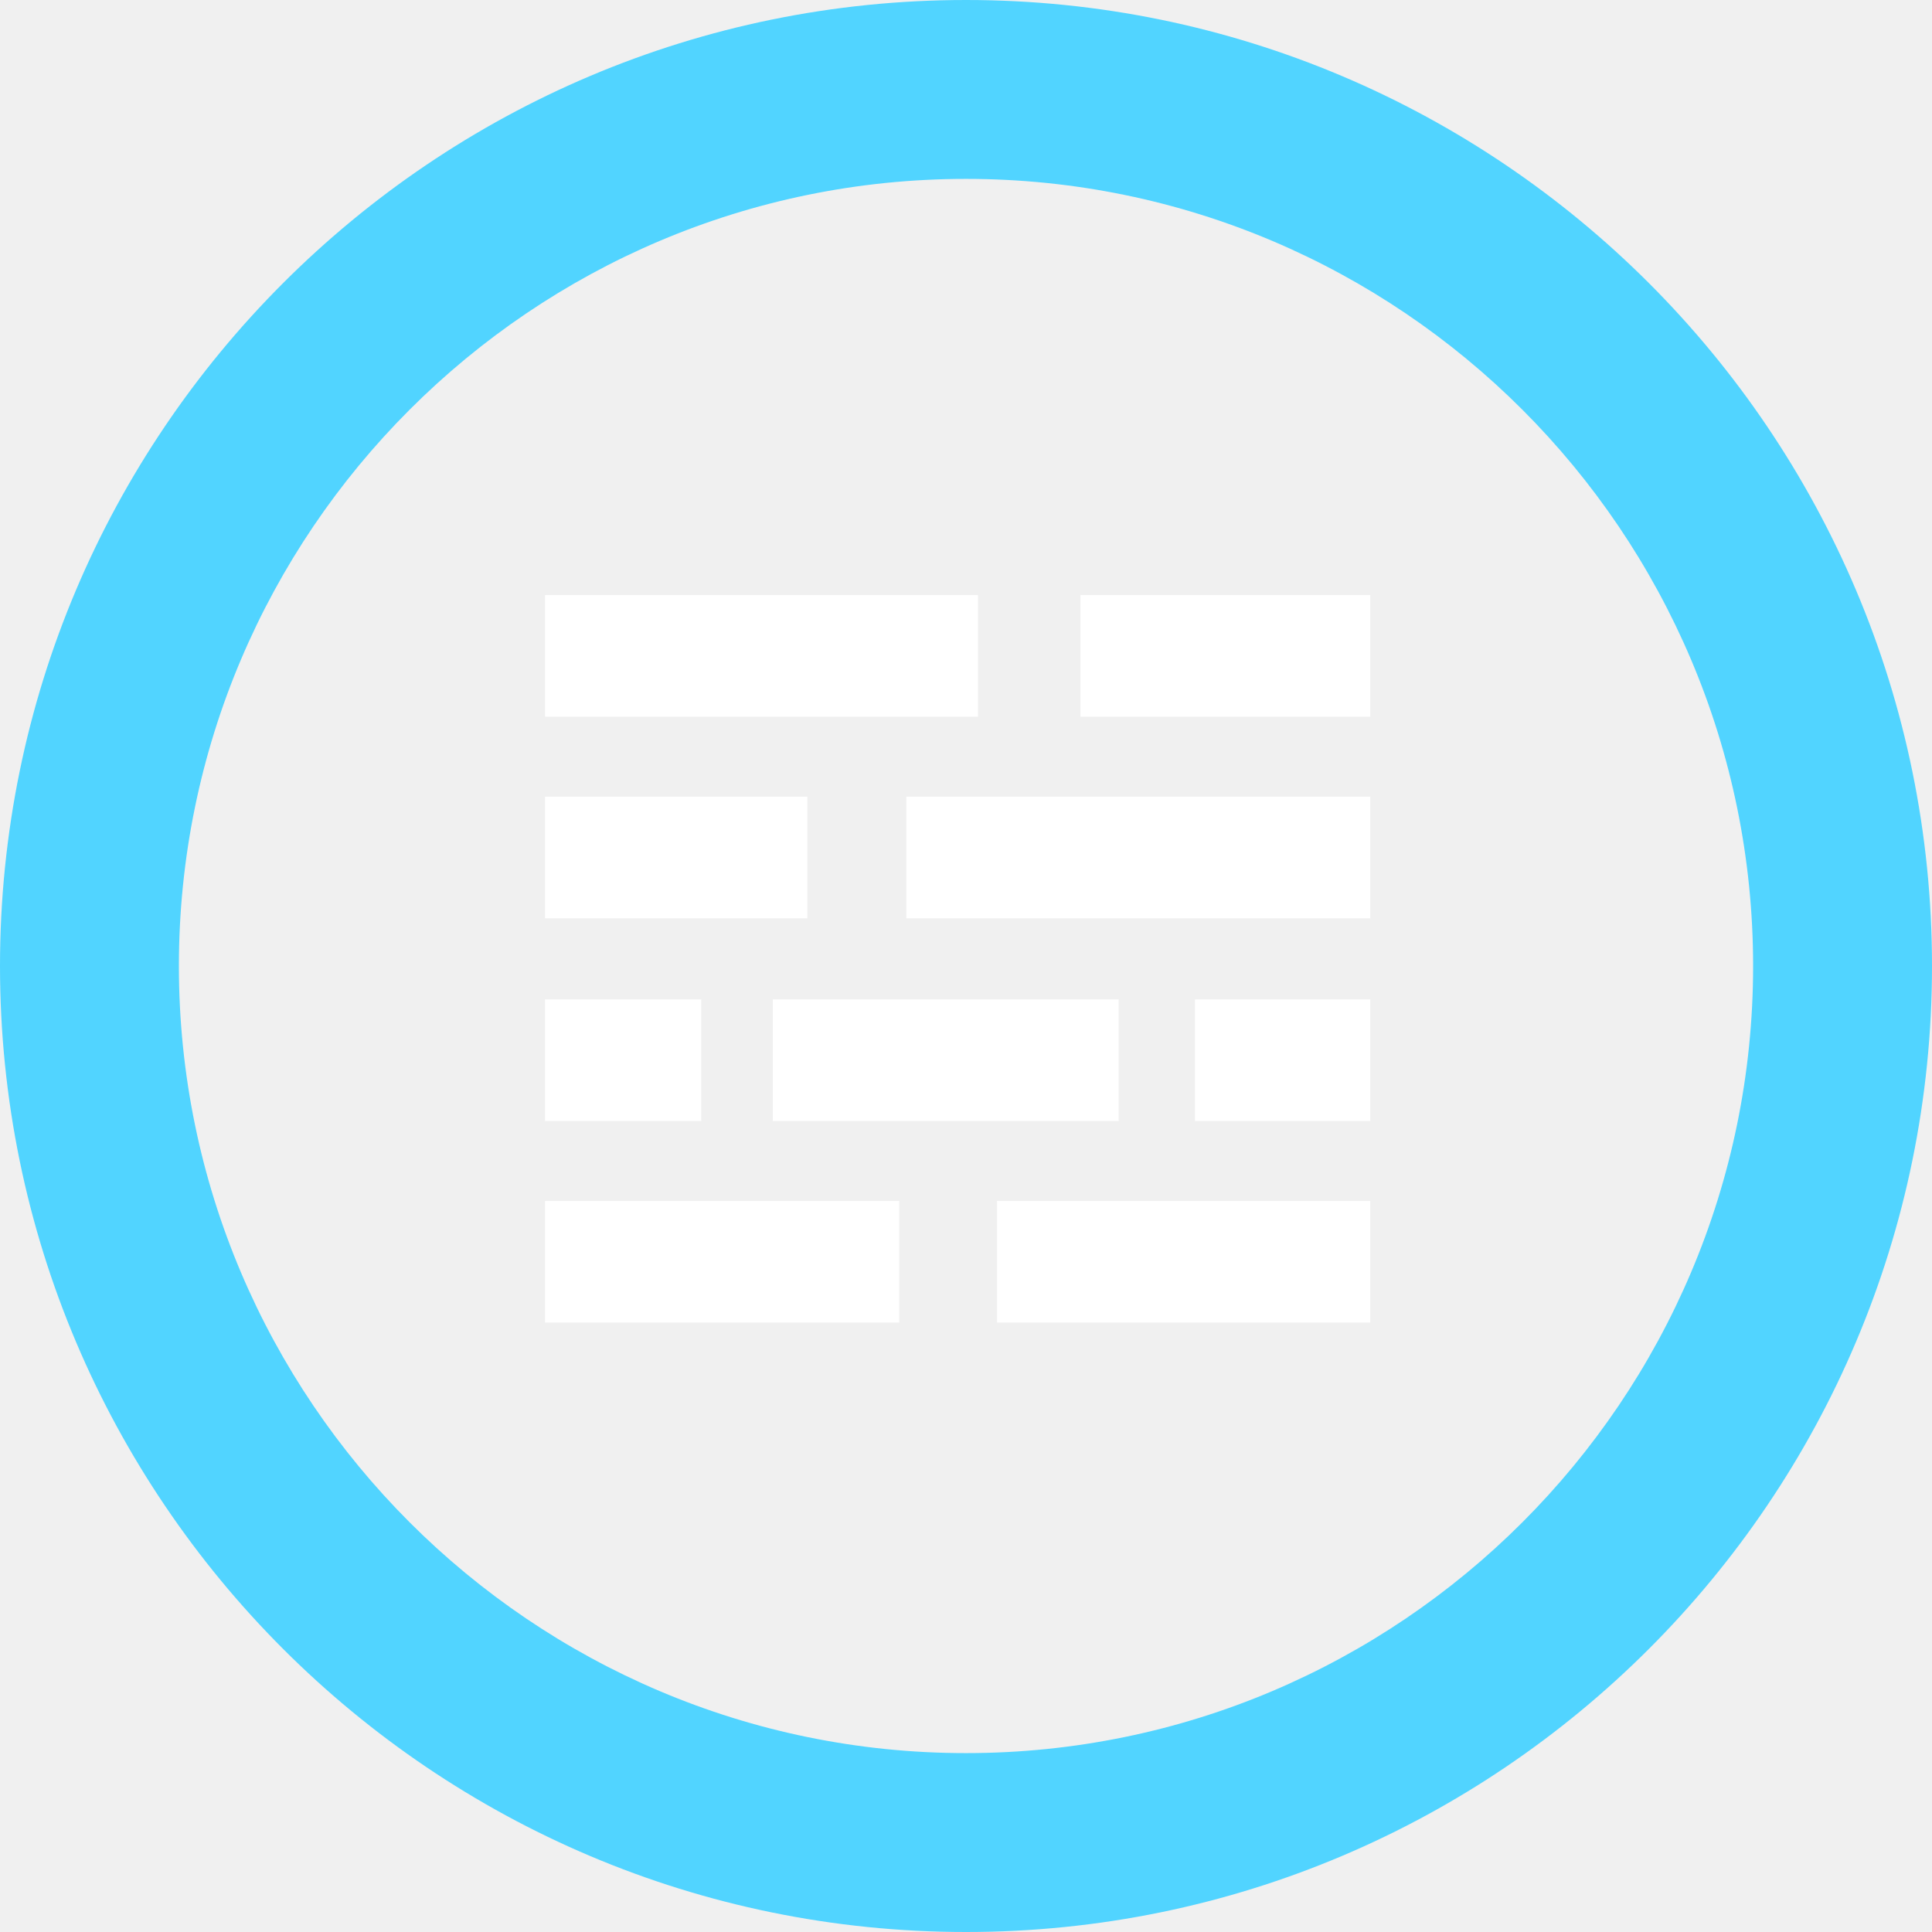
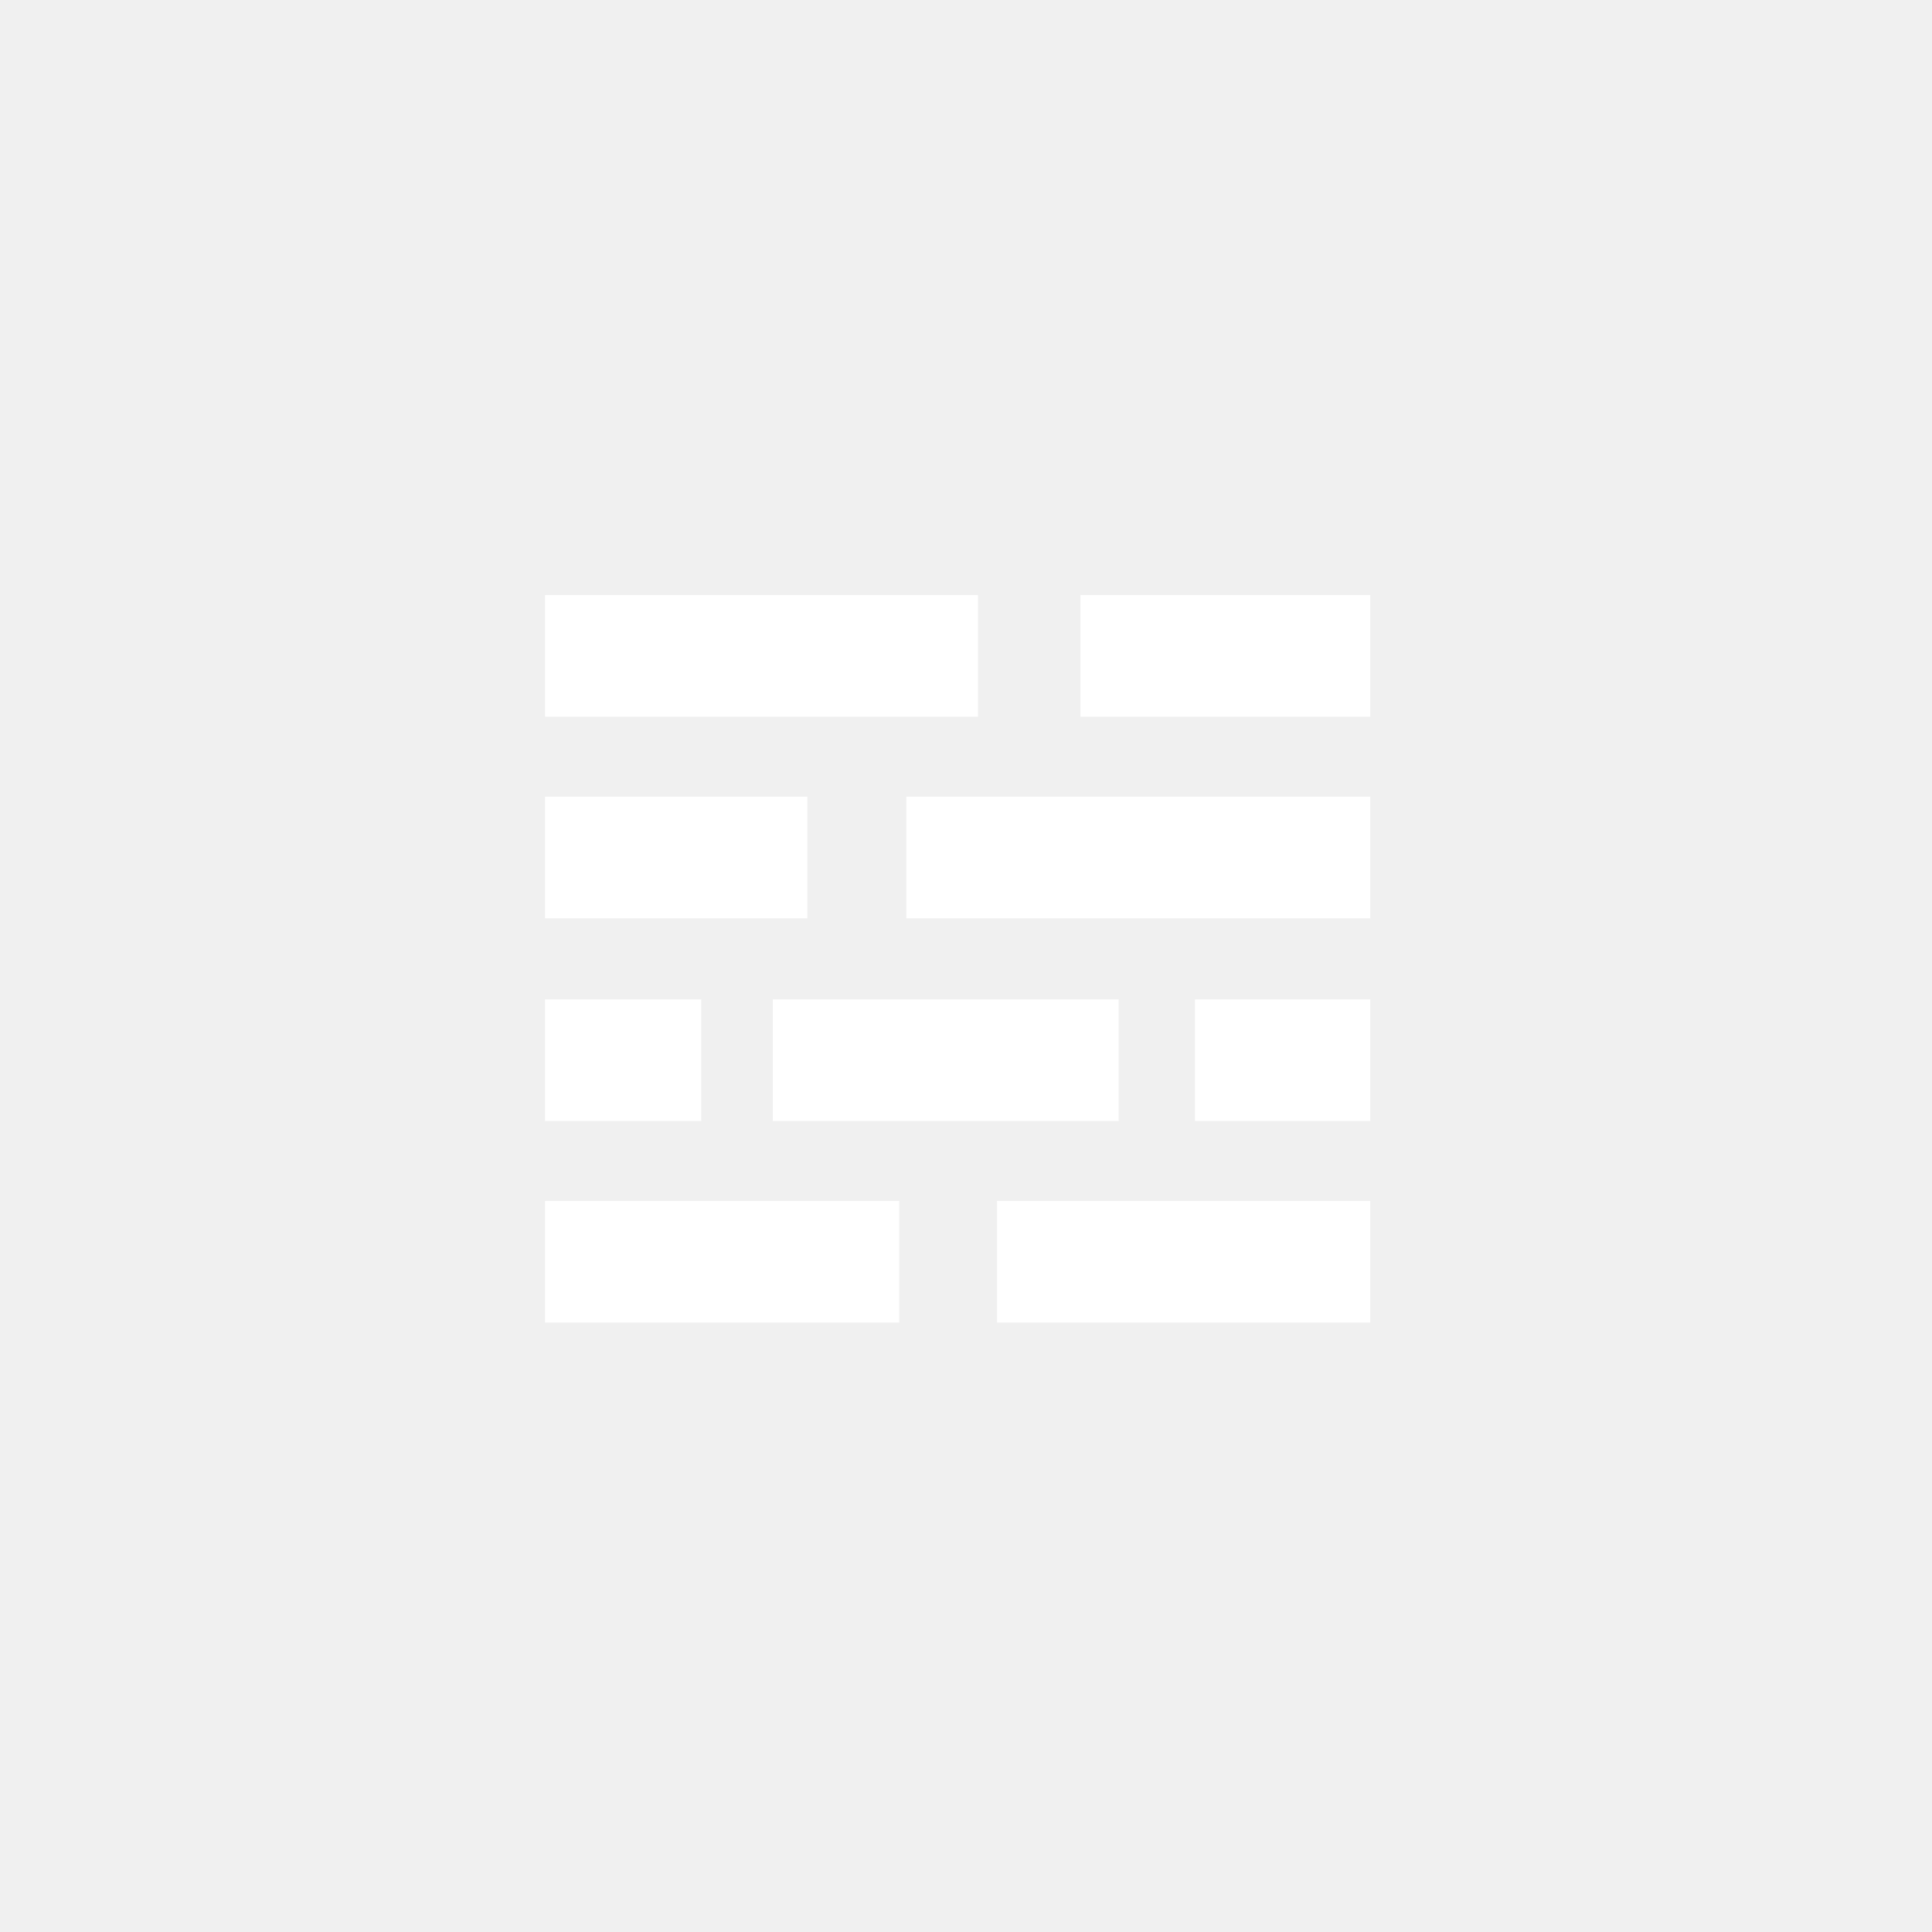
<svg xmlns="http://www.w3.org/2000/svg" version="1.1" id="Layer_1" x="0px" y="0px" viewBox="0 0 162 162" style="enable-background:new 0 0 162 162;" xml:space="preserve">
-   <path fill="#ffffff" d="M90.6,49.9h24.3v10.2H90.6V49.9z M45.7,49.9H82v10.2H45.7V49.9z M76,66.8h38.9v10.2H76V66.8z M64.8,83.8h29V94  h-29V83.8z M100.2,83.8h14.7V94h-14.7V83.8z M83.6,100.7h31.3v10.2H83.6L83.6,100.7L83.6,100.7z M45.7,66.8h22v10.2h-22V66.8z   M45.7,100.7h29.7v10.2H45.7V100.7z M45.7,83.8h13.1V94H45.7V83.8z" />
-   <g>
-     <path fill="#51d4ff" d="M81,15c36.4,0,66,29.6,66,66s-29.6,66-66,66s-66-29.6-66-66S44.6,15,81,15 M81,0C36.3,0,0,36.3,0,81   s36.3,81,81,81s81-36.3,81-81S125.7,0,81,0L81,0z" />
-   </g>
+   <style type="text/css">
+ 	.st0{fill:#FFFFFF;}
+ </style>
+   <path class="st0" d="M90.6,49.9h24.3v10.2H90.6V49.9z M45.7,49.9H82v10.2H45.7V49.9z M76,66.8h38.9V77H76V66.8z M64.8,83.8h29V94  h-29V83.8z M100.2,83.8h14.7V94h-14.7V83.8z M83.6,100.7h31.3v10.2H83.6V100.7L83.6,100.7z M45.7,66.8h22V77h-22  C45.7,77,45.7,66.8,45.7,66.8z M45.7,100.7h29.7v10.2H45.7V100.7z M45.7,83.8h13.1V94H45.7V83.8z" />
</svg>
